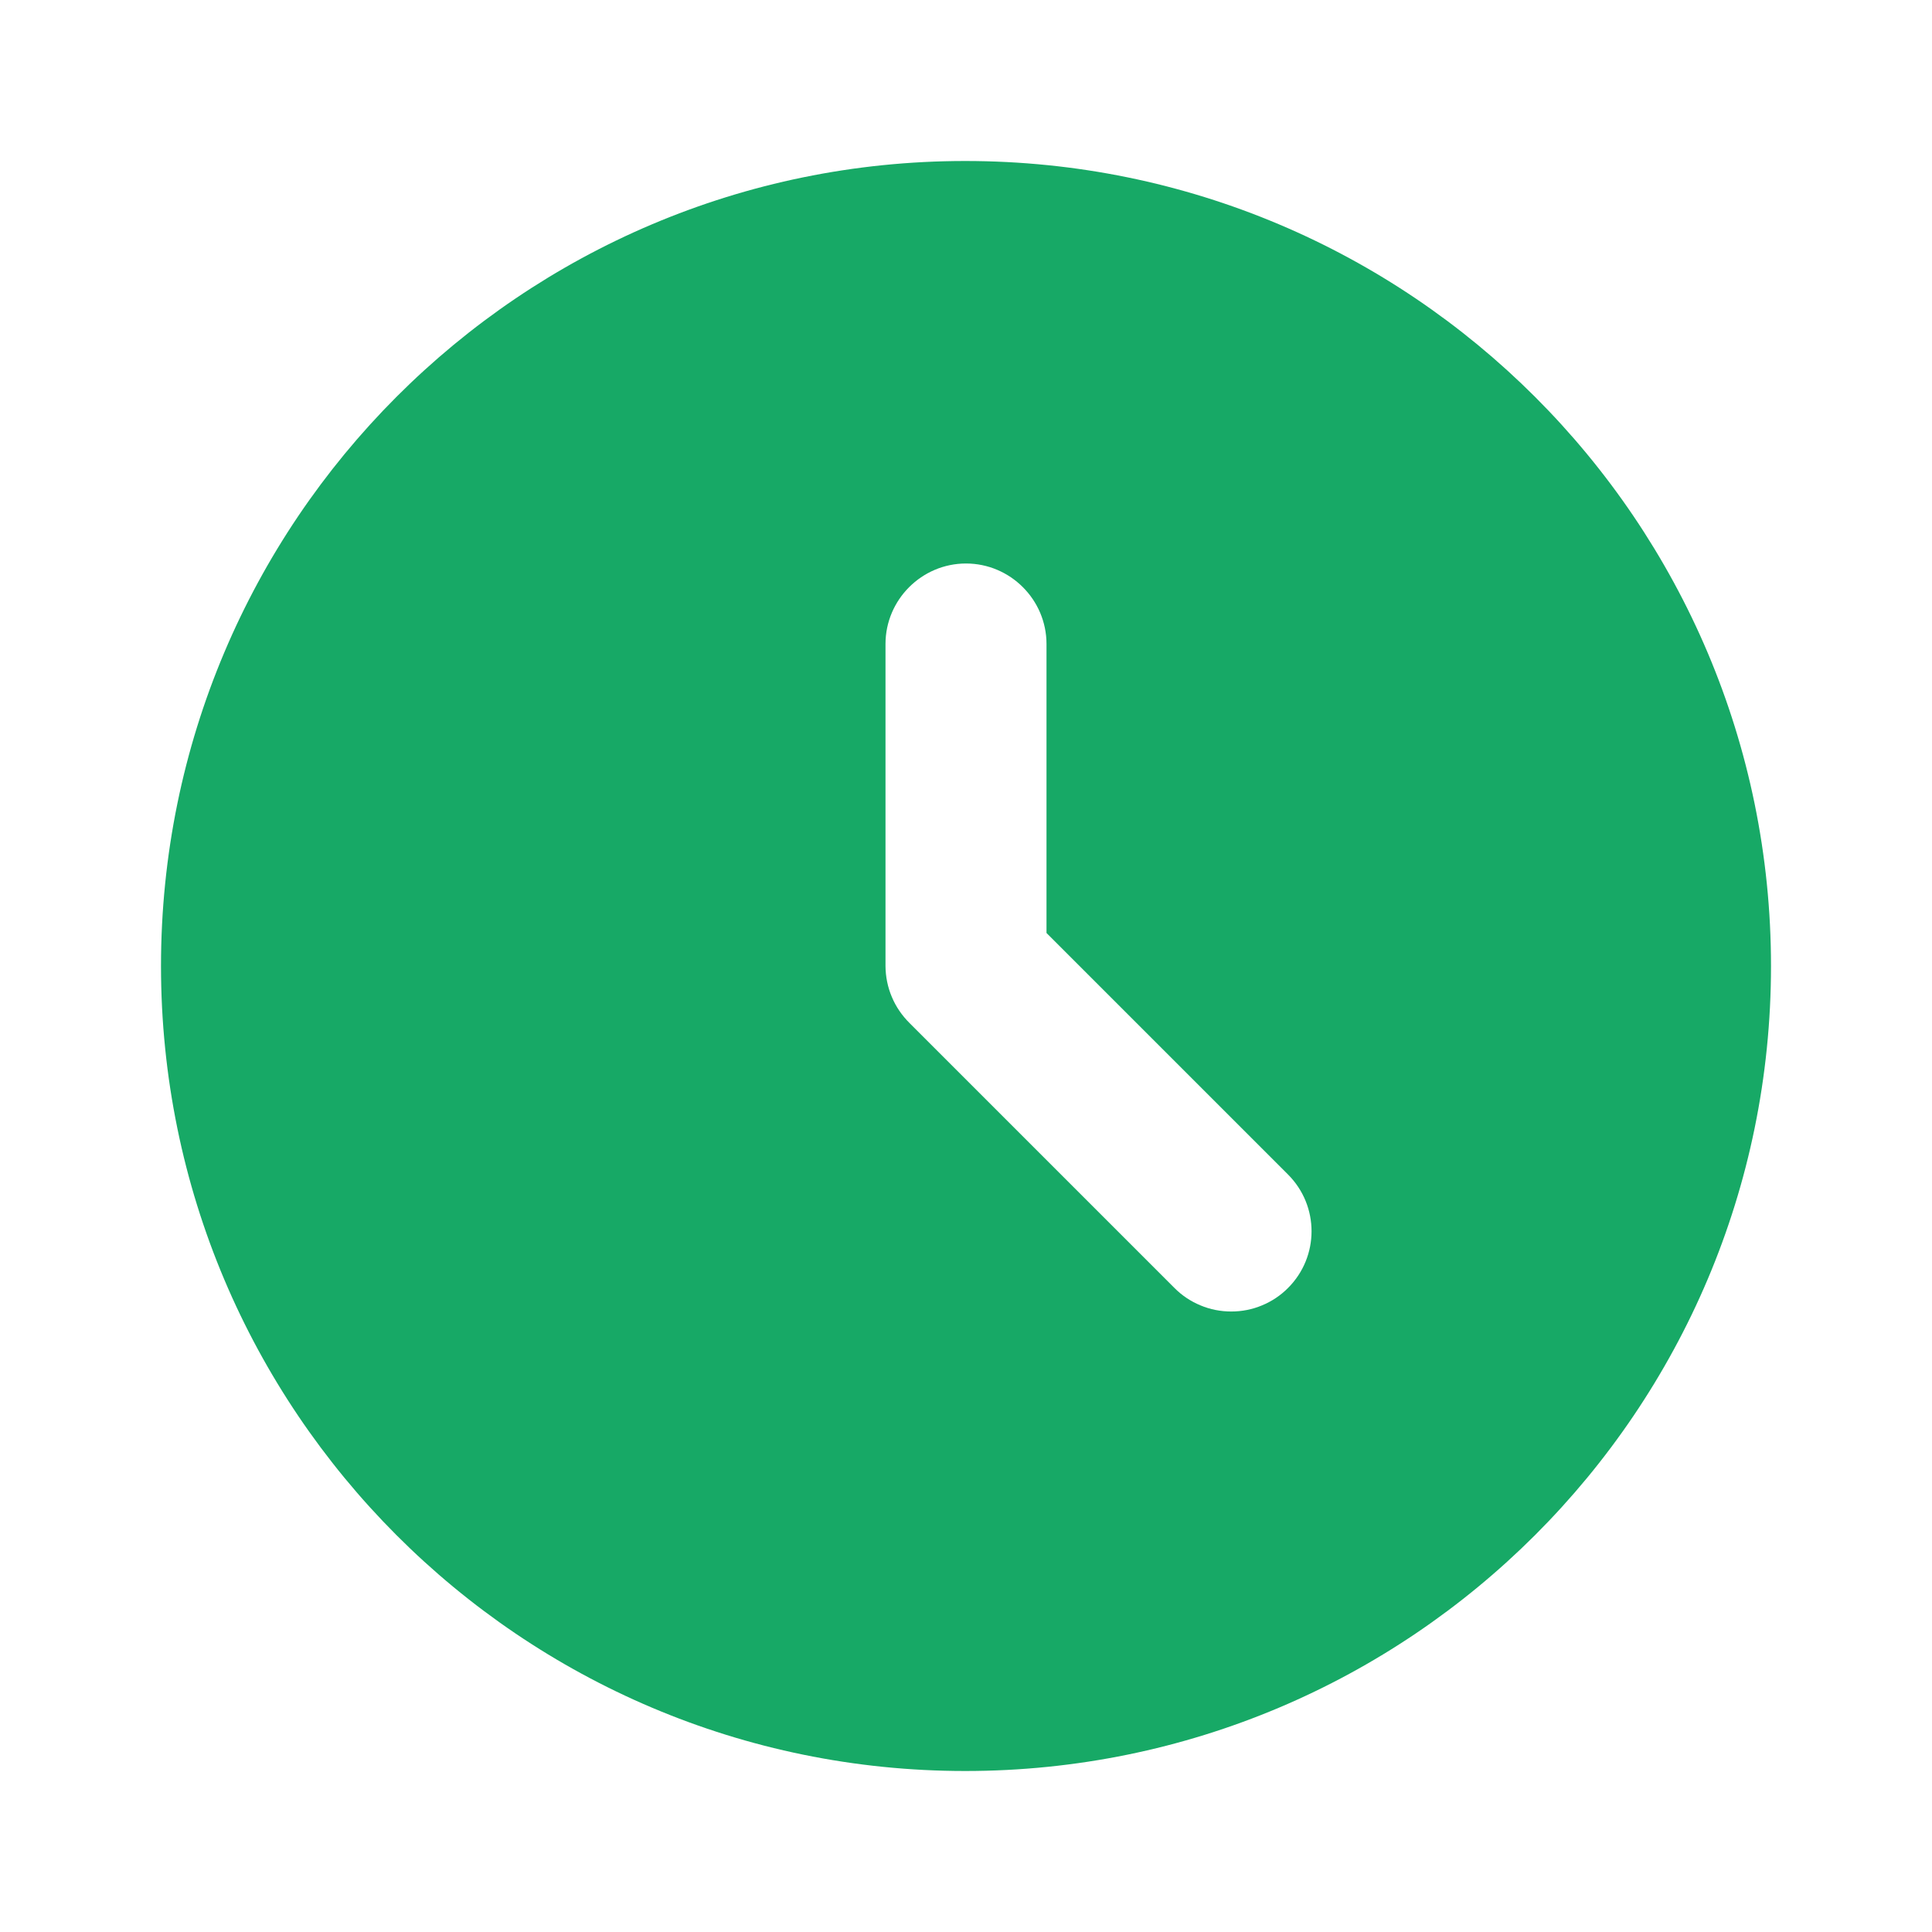
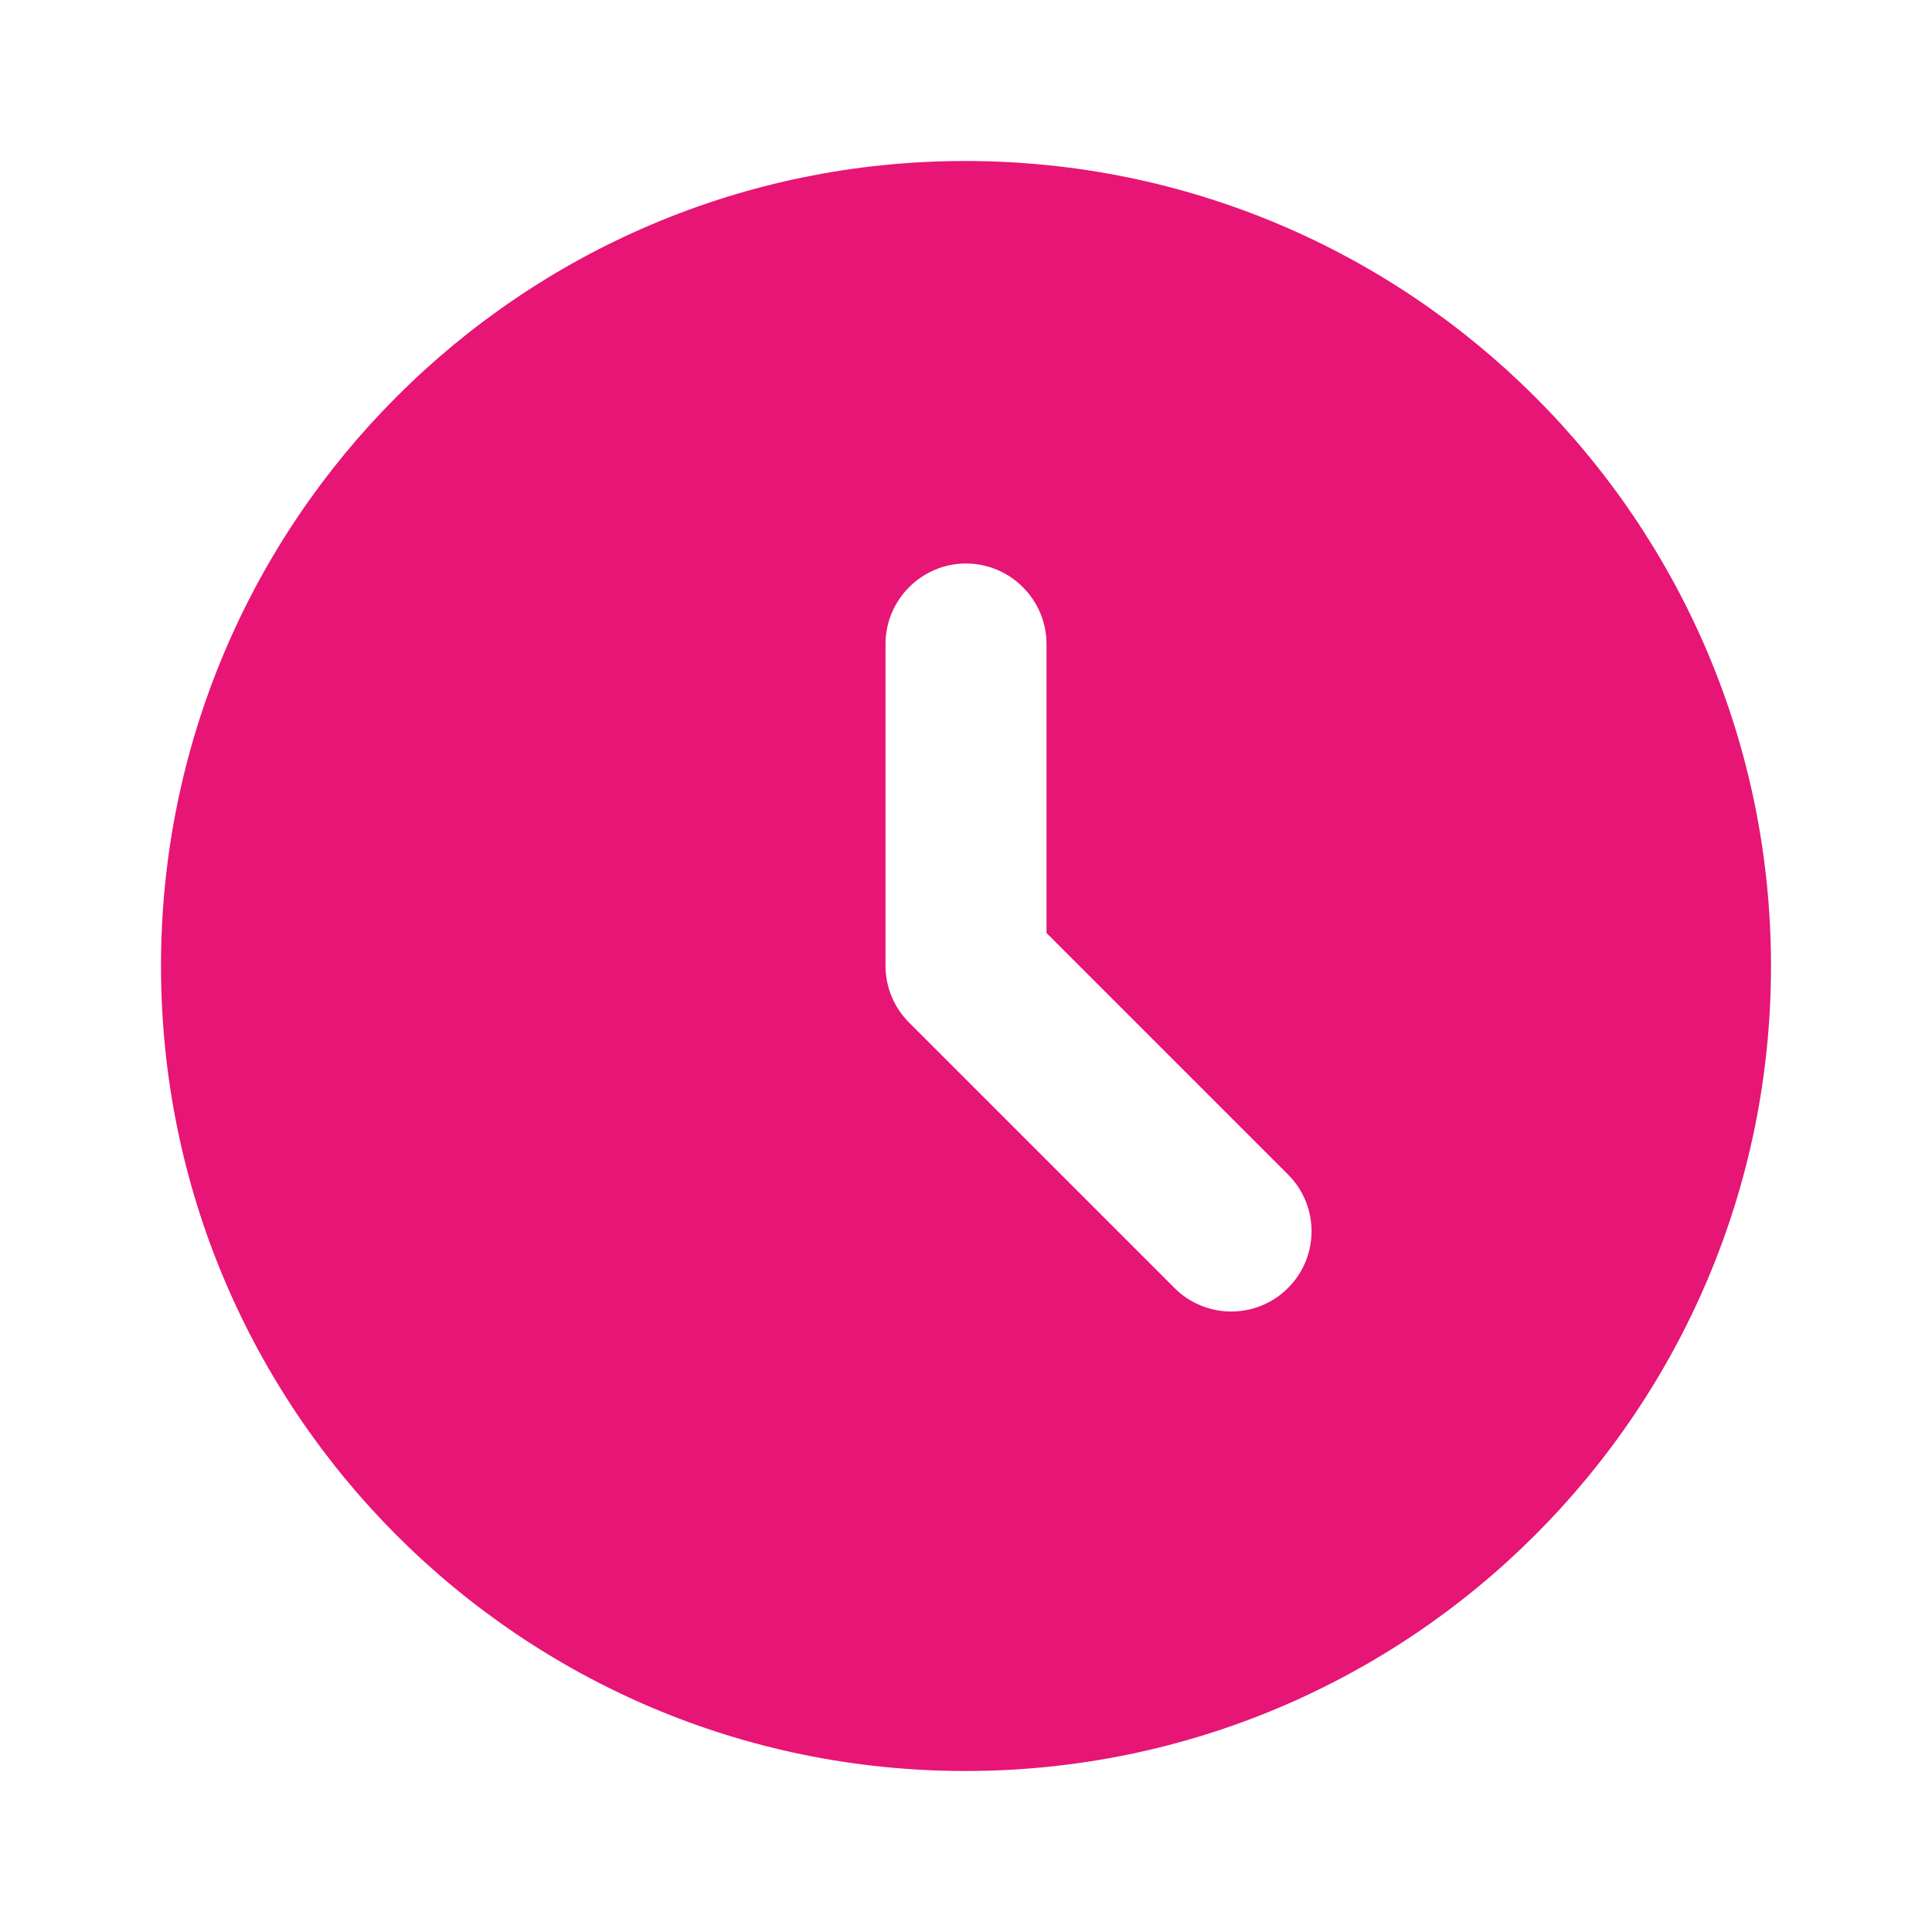
<svg xmlns="http://www.w3.org/2000/svg" width="24" height="24" viewBox="0 0 24 24" fill="none">
-   <path d="M11.99 2C6.47 2 2 6.48 2 12C2 17.52 6.47 22 11.99 22C17.52 22 22 17.52 22 12C22 6.48 17.52 2 11.99 2ZM16 16C15.908 16.093 15.798 16.166 15.677 16.216C15.556 16.267 15.426 16.292 15.295 16.292C15.164 16.292 15.034 16.267 14.913 16.216C14.792 16.166 14.682 16.093 14.59 16L11.3 12.71C11.206 12.617 11.13 12.507 11.079 12.385C11.027 12.263 11.001 12.132 11 12V8C11 7.45 11.45 7 12 7C12.55 7 13 7.45 13 8V11.59L16 14.59C16.39 14.98 16.39 15.61 16 16Z" fill="#17A966" />
+   <path d="M11.99 2C6.47 2 2 6.48 2 12C2 17.52 6.47 22 11.99 22C17.52 22 22 17.52 22 12C22 6.48 17.52 2 11.99 2ZM16 16C15.908 16.093 15.798 16.166 15.677 16.216C15.556 16.267 15.426 16.292 15.295 16.292C15.164 16.292 15.034 16.267 14.913 16.216C14.792 16.166 14.682 16.093 14.59 16L11.3 12.71C11.206 12.617 11.13 12.507 11.079 12.385C11.027 12.263 11.001 12.132 11 12V8C11 7.45 11.45 7 12 7C12.55 7 13 7.45 13 8V11.59L16 14.59C16.39 14.98 16.39 15.61 16 16Z" fill="#E71575" />
</svg>
